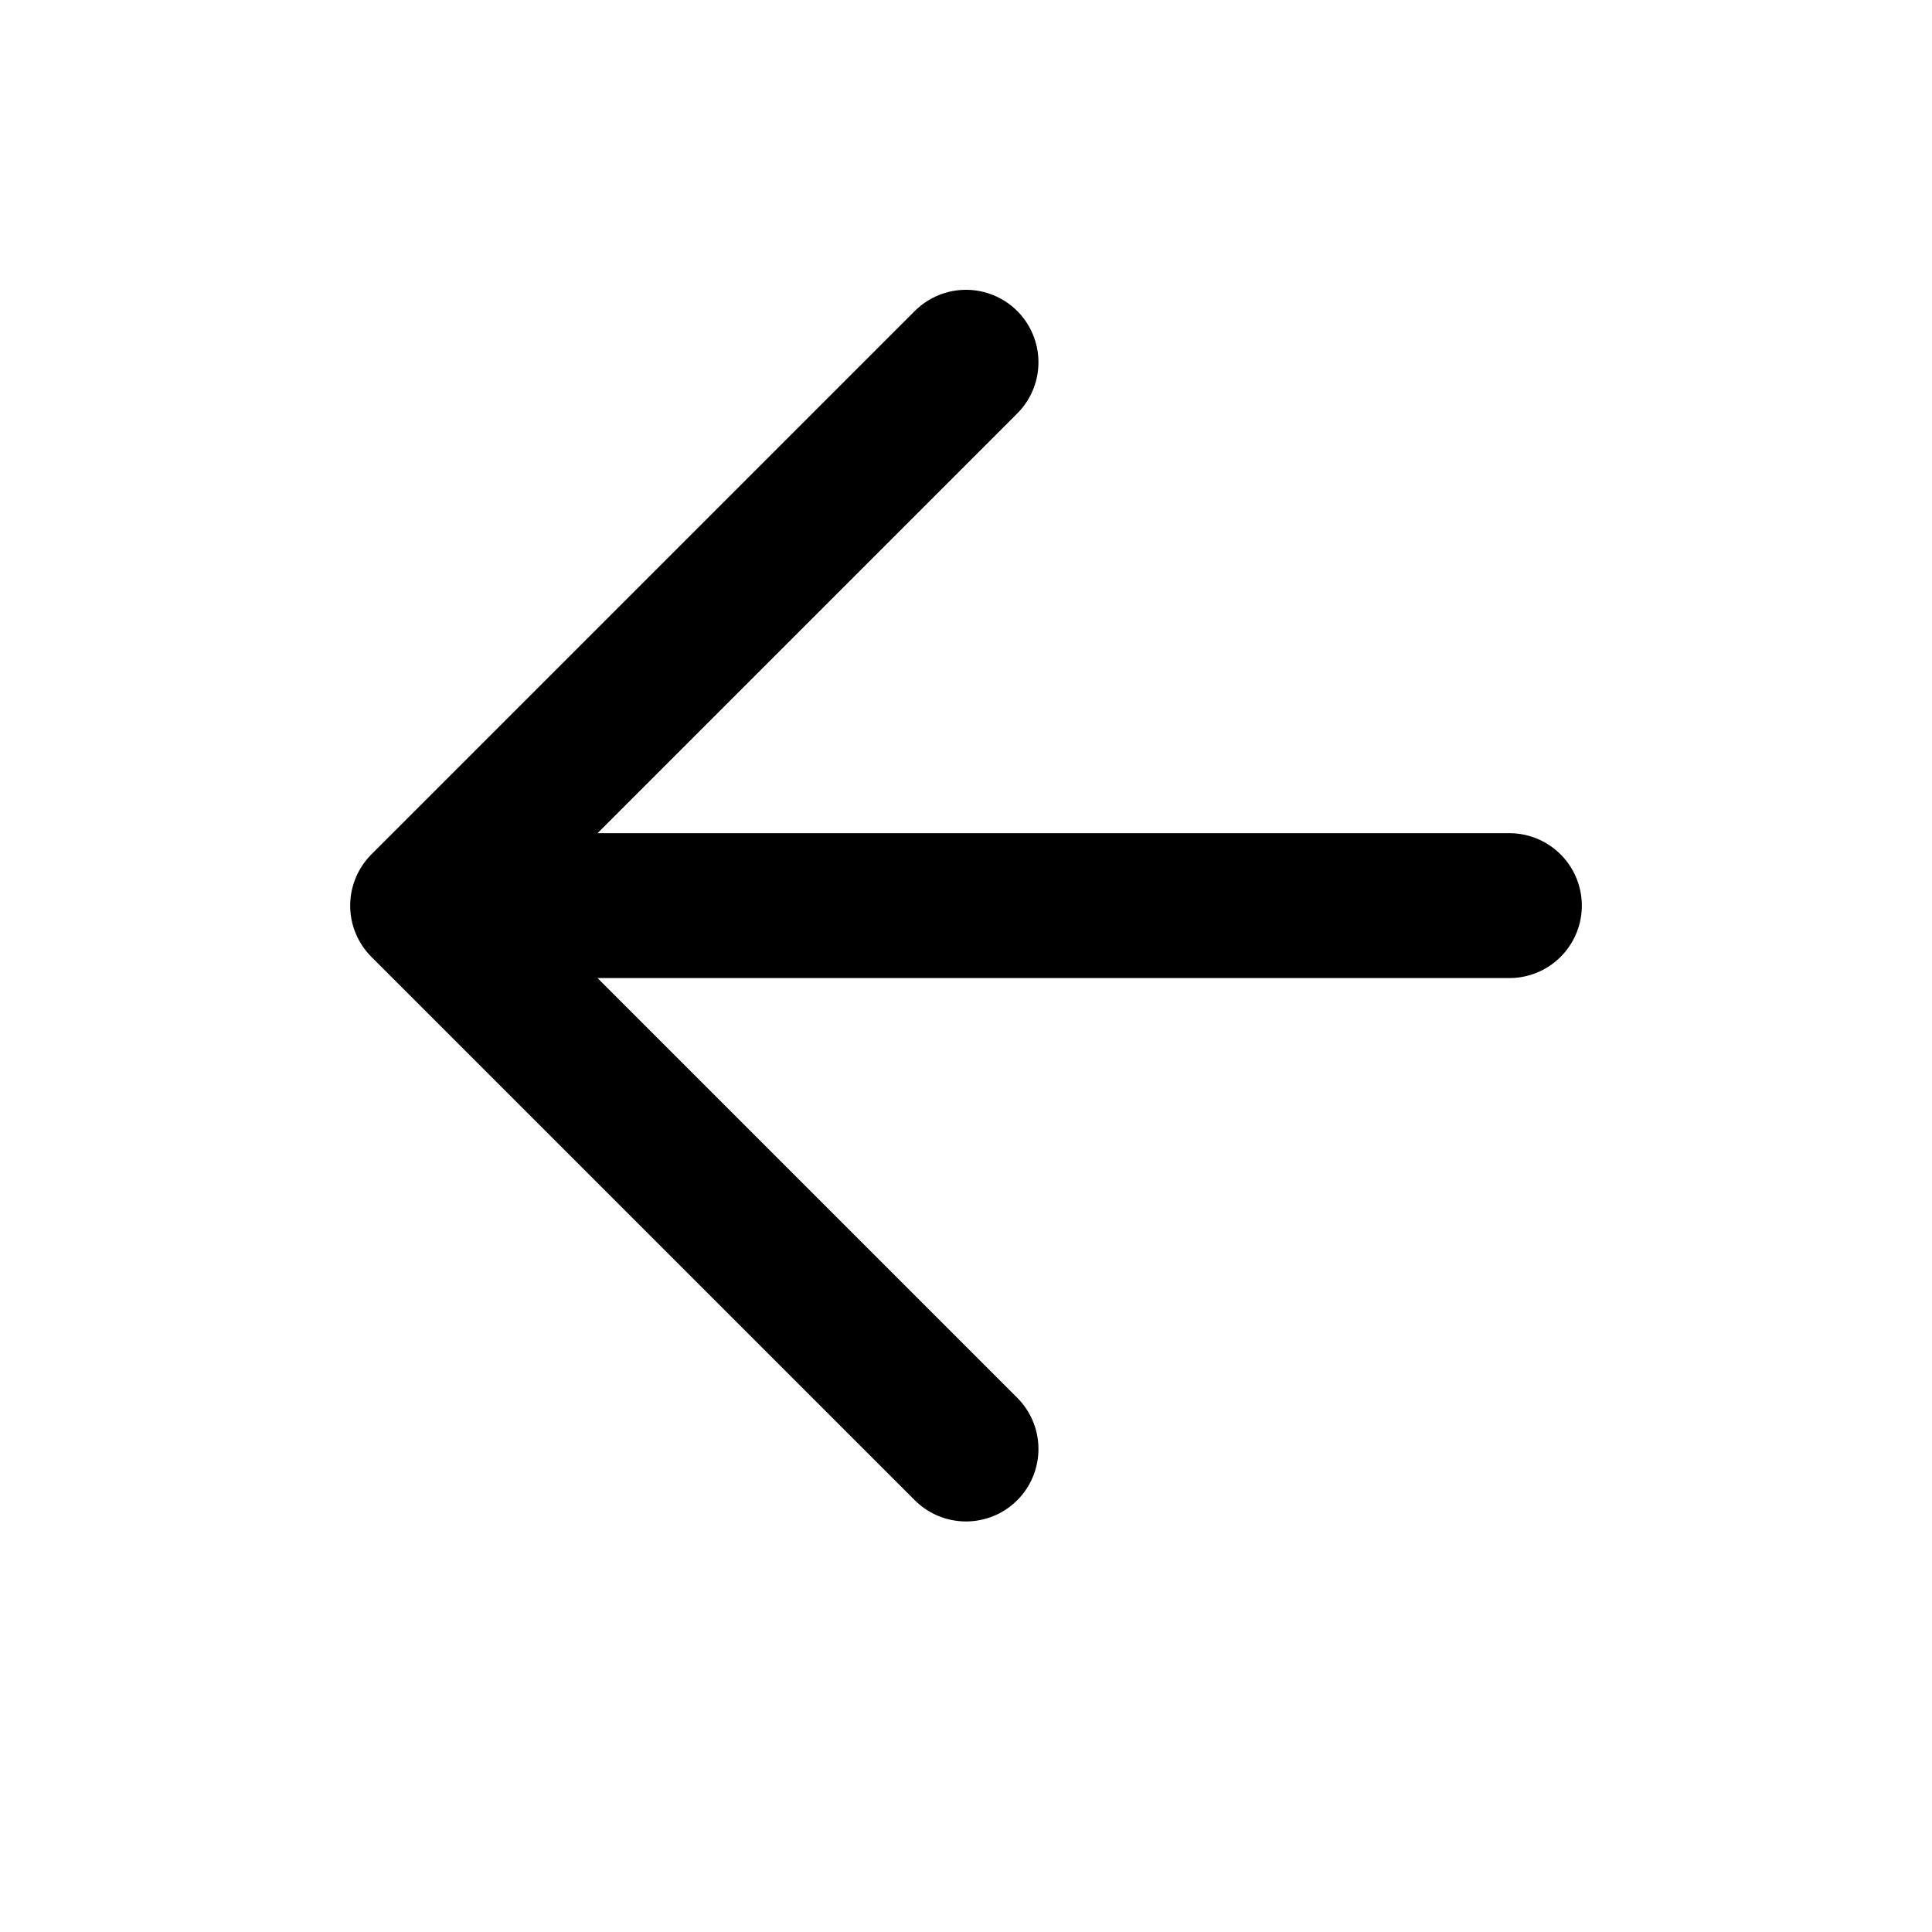
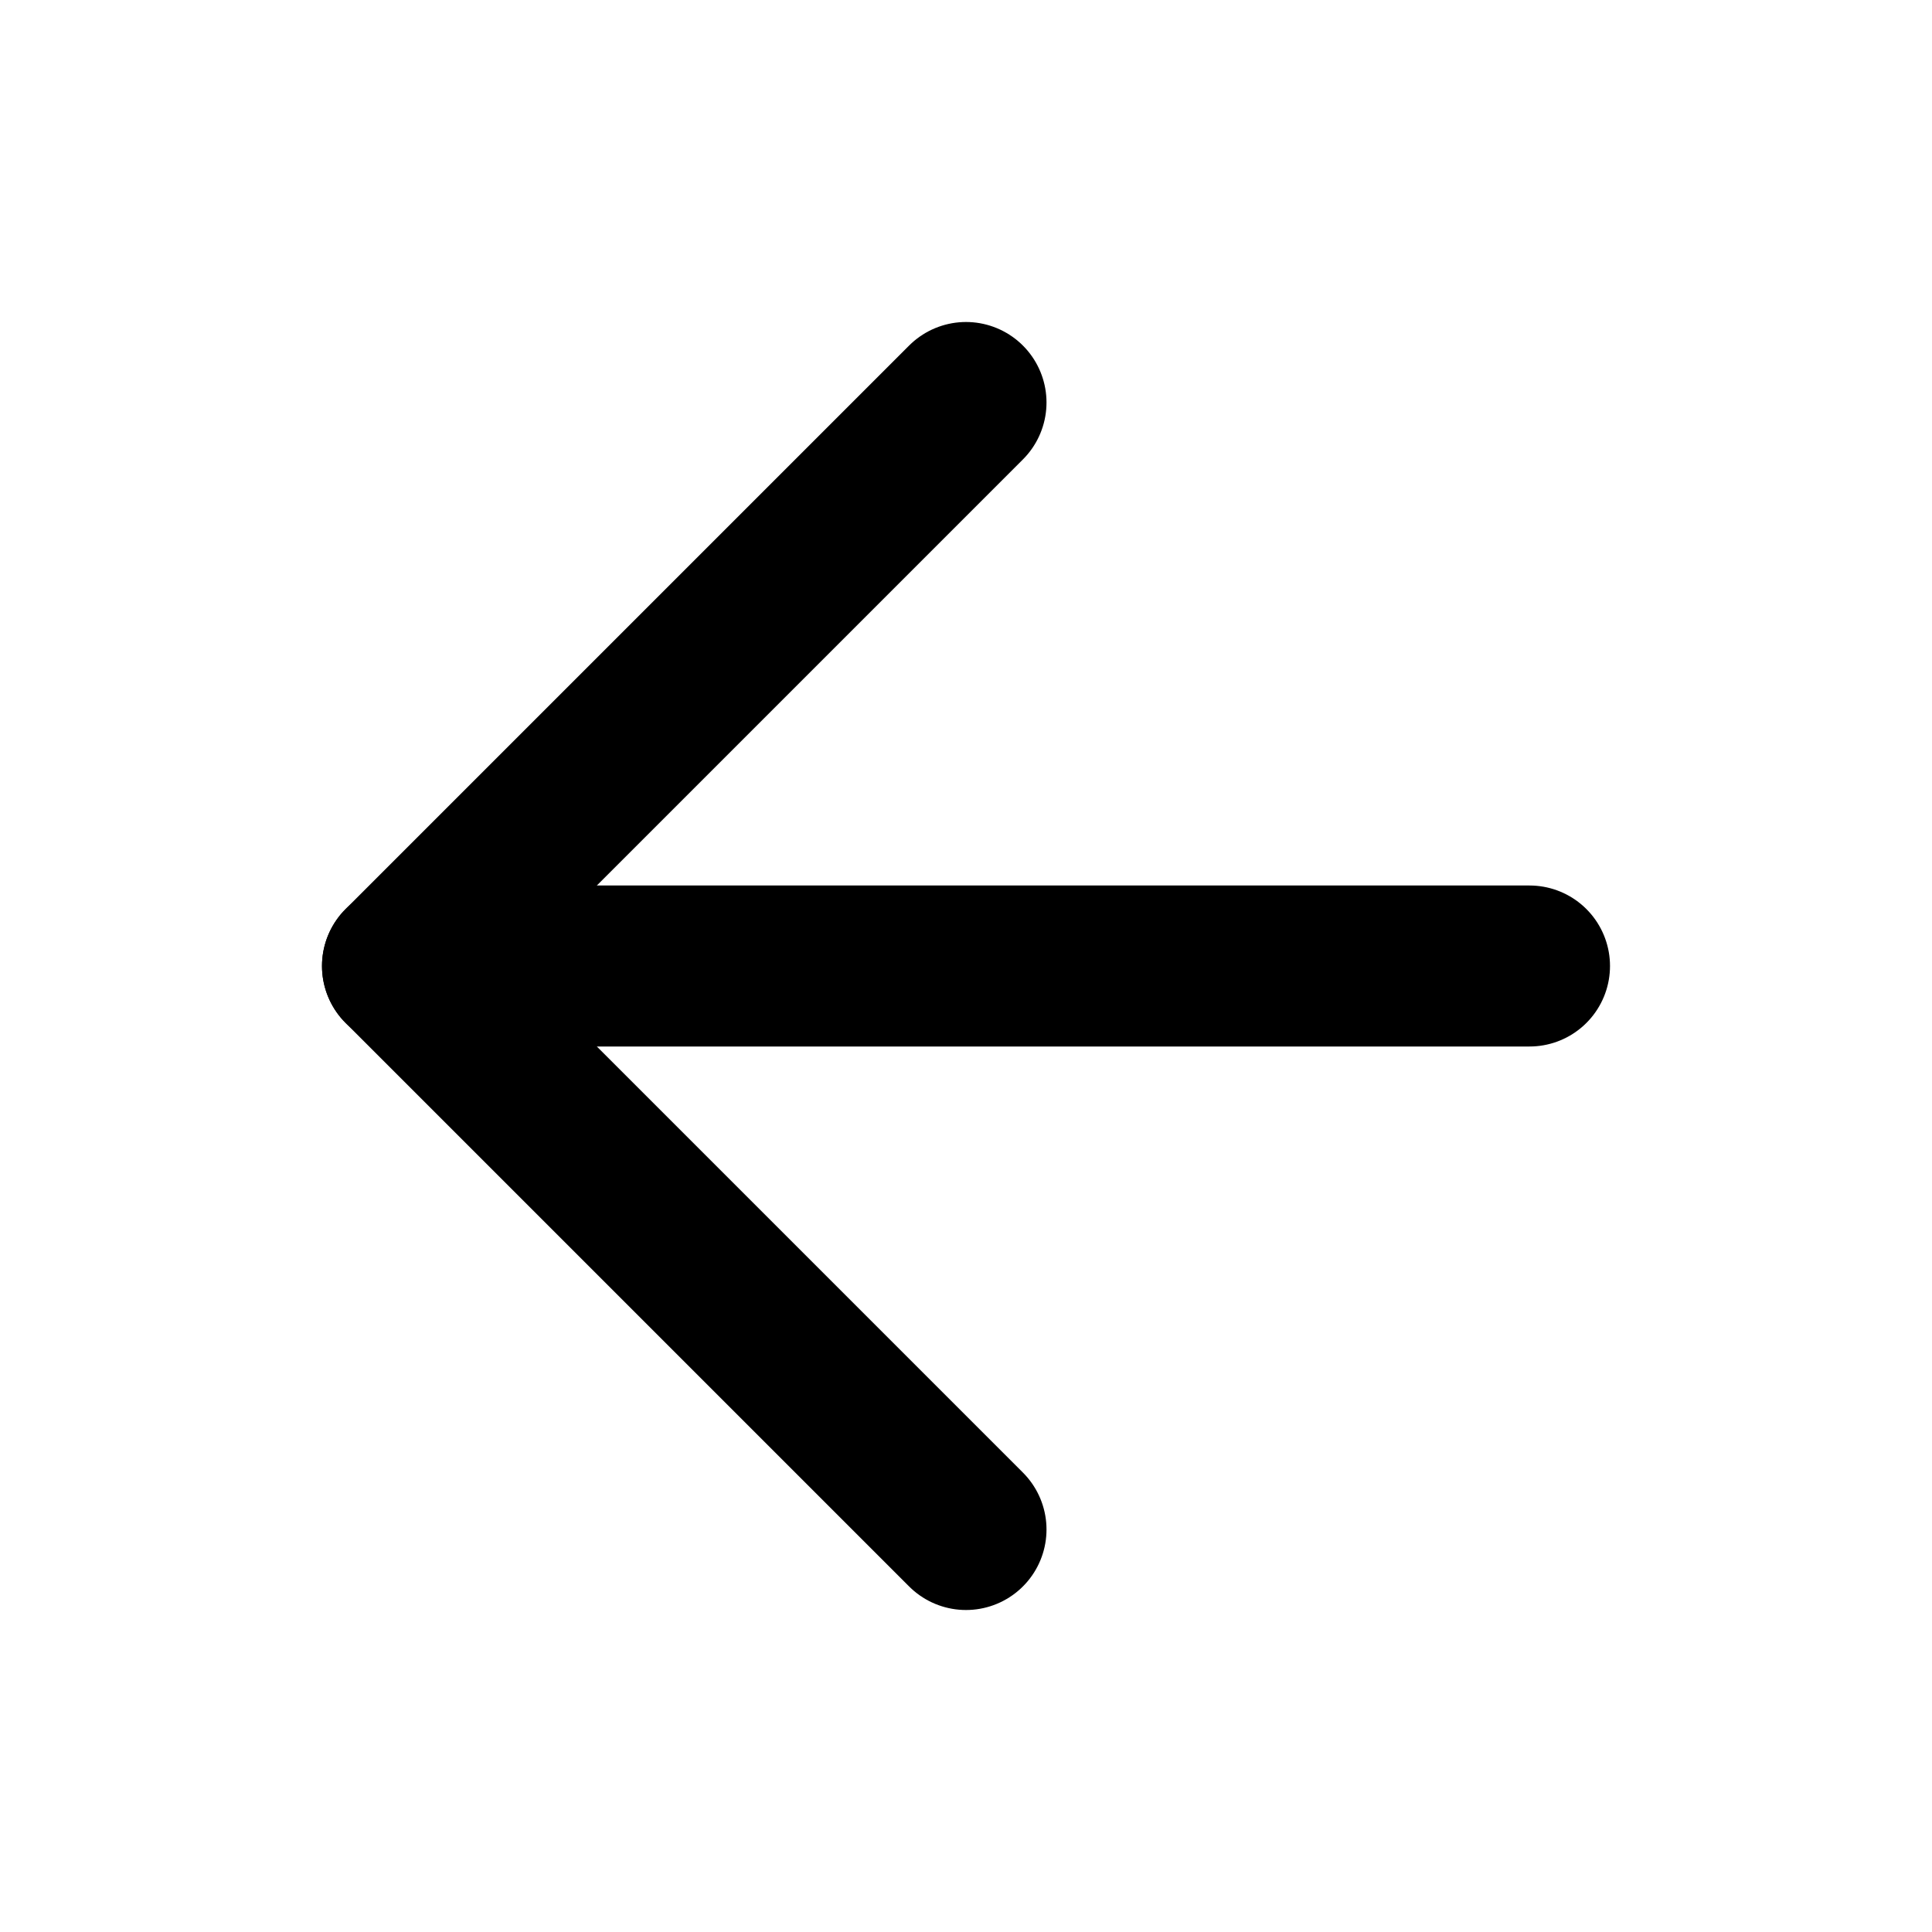
- <svg xmlns="http://www.w3.org/2000/svg" width="16" height="16" viewBox="0 0 16 16" fill="none">
-   <path d="M3.5 7.5L8 3M3.5 7.5L8 12M3.5 7.5H12.5" stroke="black" stroke-width="1.2" stroke-linecap="round" stroke-linejoin="round" />
+ <svg xmlns="http://www.w3.org/2000/svg" class="lucide lucide-arrow-left" width="24" height="24" viewBox="0 0 24 24" fill="none" stroke="currentColor" stroke-width="2" stroke-linecap="round" stroke-linejoin="round">
+   <path d="m12 19-7-7 7-7" />
+   <path d="M19 12H5" />
</svg>
